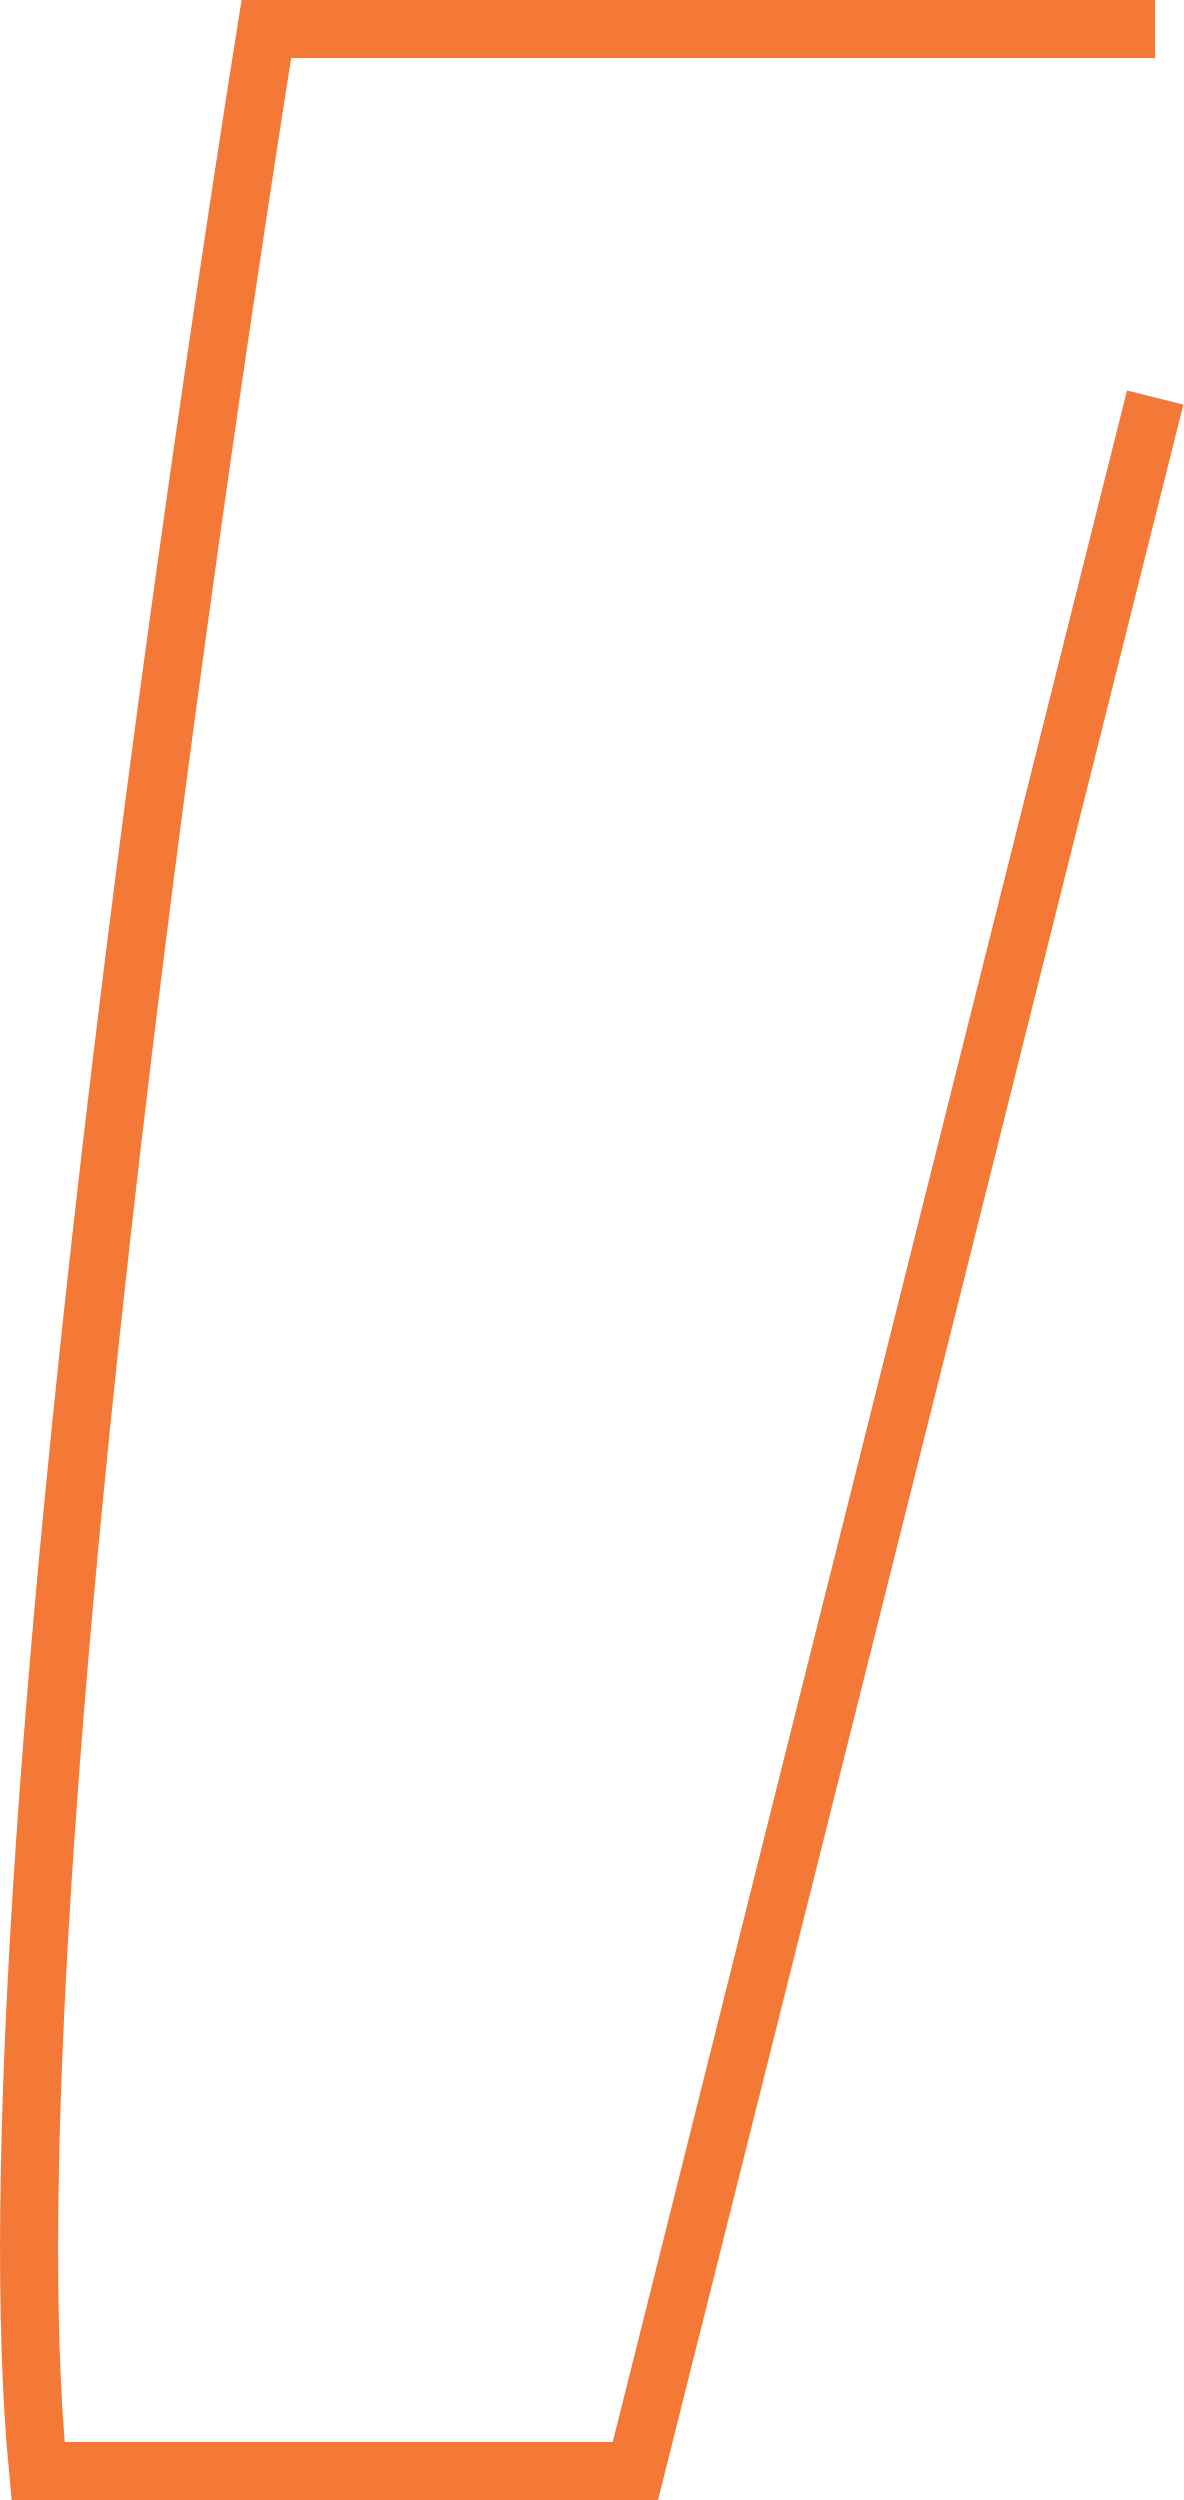
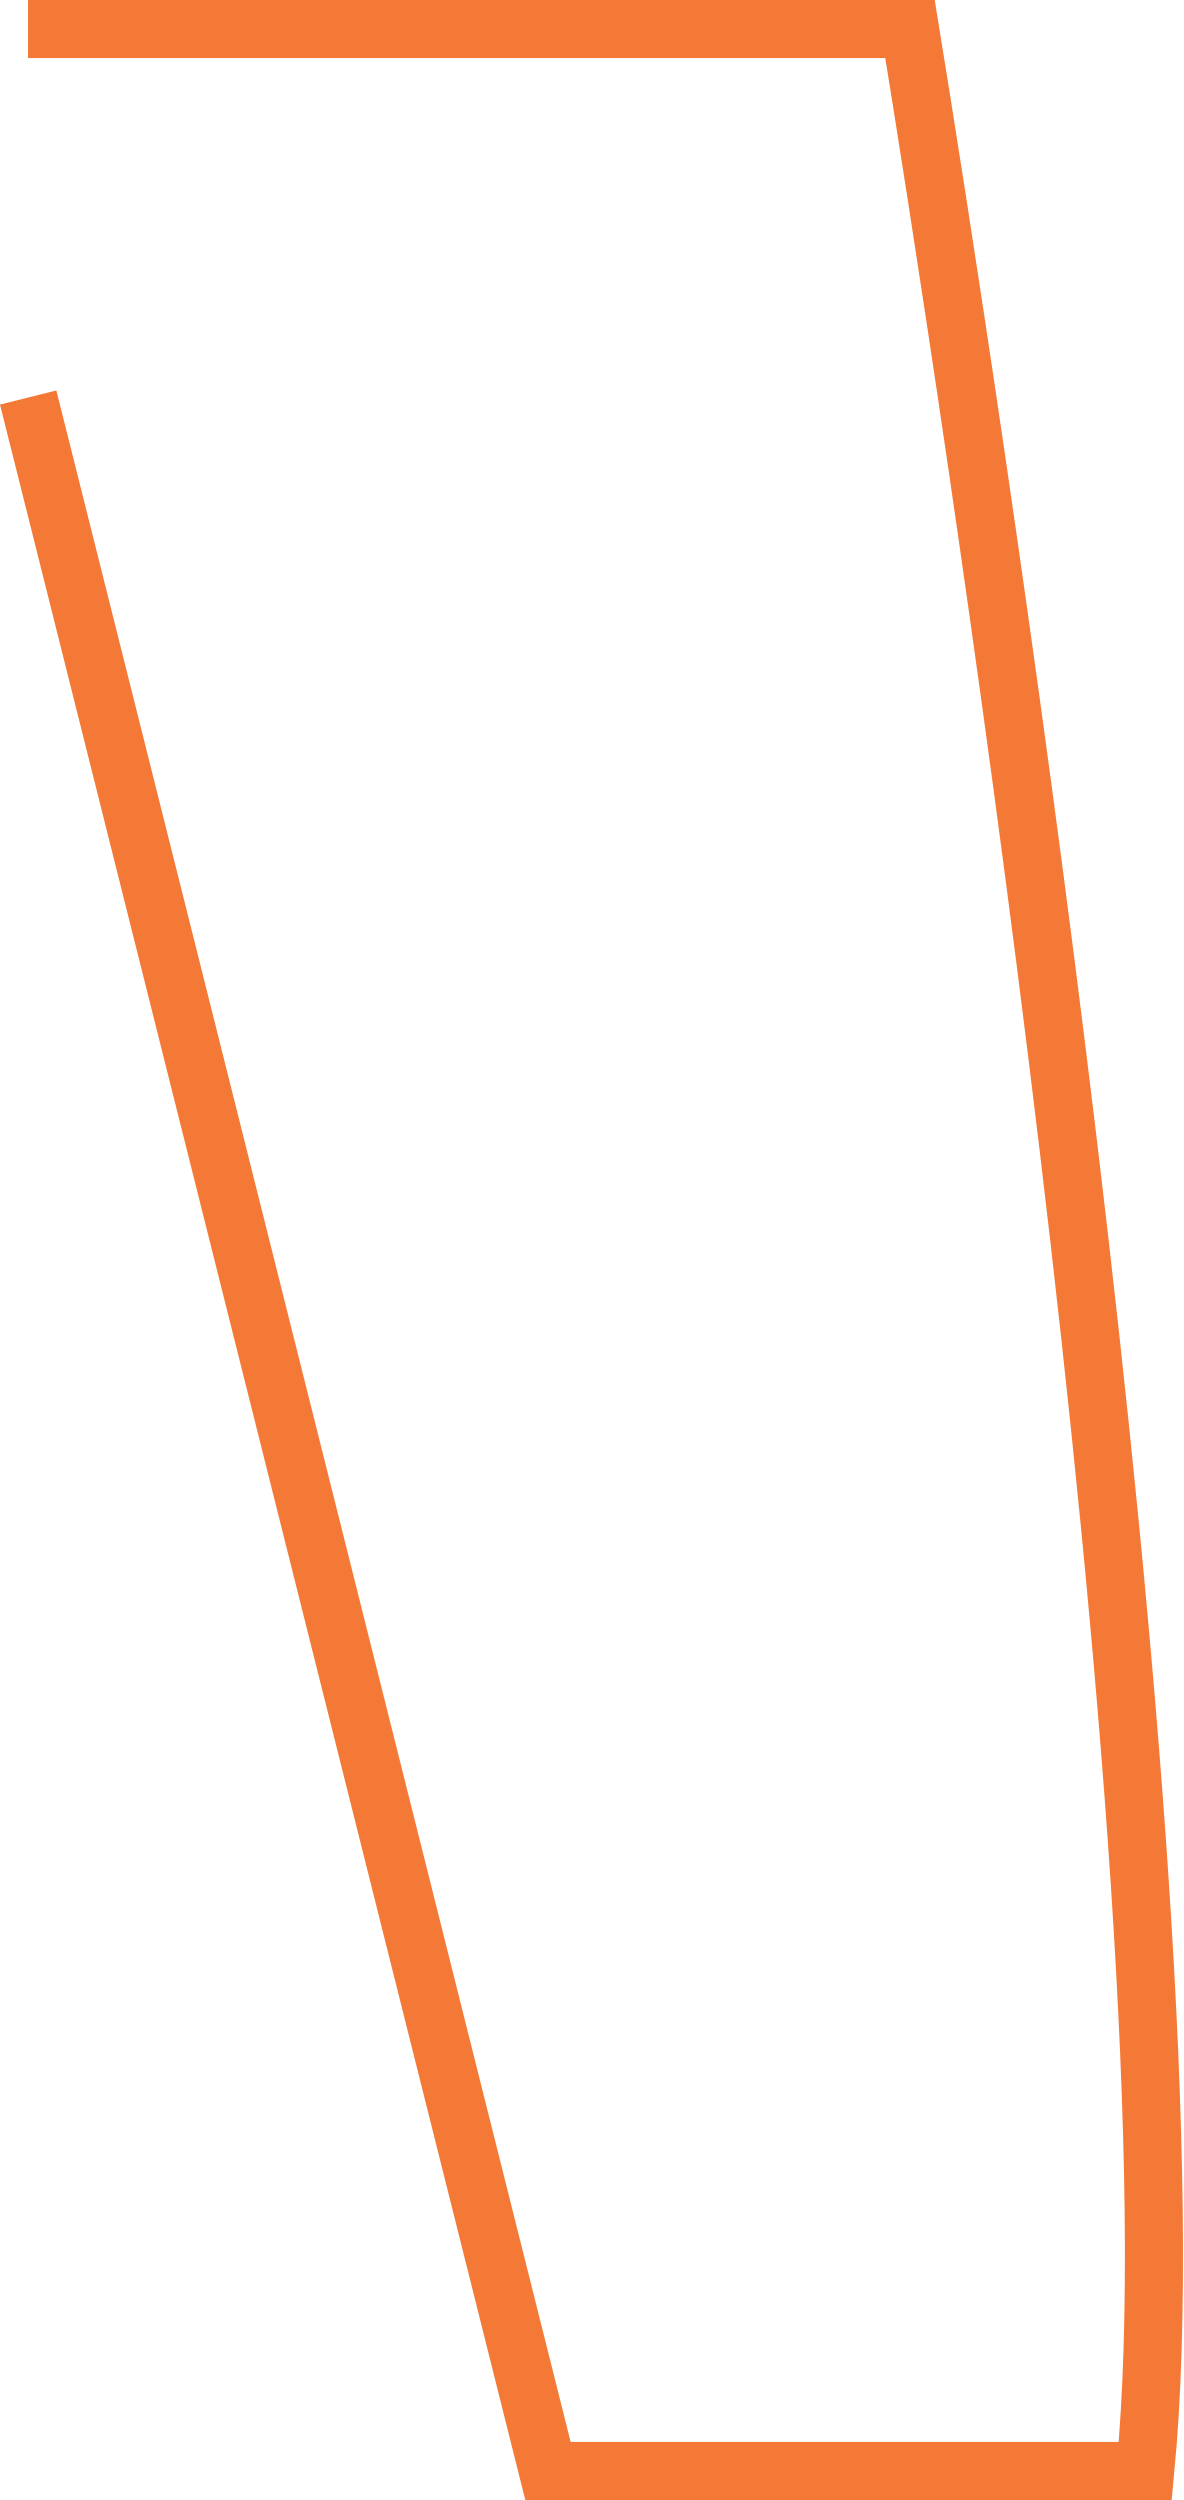
- <svg xmlns="http://www.w3.org/2000/svg" viewBox="0 0 81.48 172.14">
+ <svg xmlns="http://www.w3.org/2000/svg" viewBox="0 0 81.46 172.14">
  <defs>
-     <style>.cls-1{fill:none;stroke:#f47937;stroke-miterlimit:10;stroke-width:4px;}</style>
+     <style>.cls-1{fill:none;stroke:#f47936;stroke-miterlimit:10;stroke-width:4px;}</style>
  </defs>
  <g id="Layer_2" data-name="Layer 2">
    <g id="Layer_1-2" data-name="Layer 1">
-       <path class="cls-1" d="M79.54,27.37,43.75,170.14H2.62C-1.33,129.25,14.83,24.05,18.34,2H79.53" />
+       <path class="cls-1" d="M1.93,2H62.66c3.58,22,20.12,127.25,16.2,168.14H37.73L1.94,27.37" />
    </g>
  </g>
</svg>
